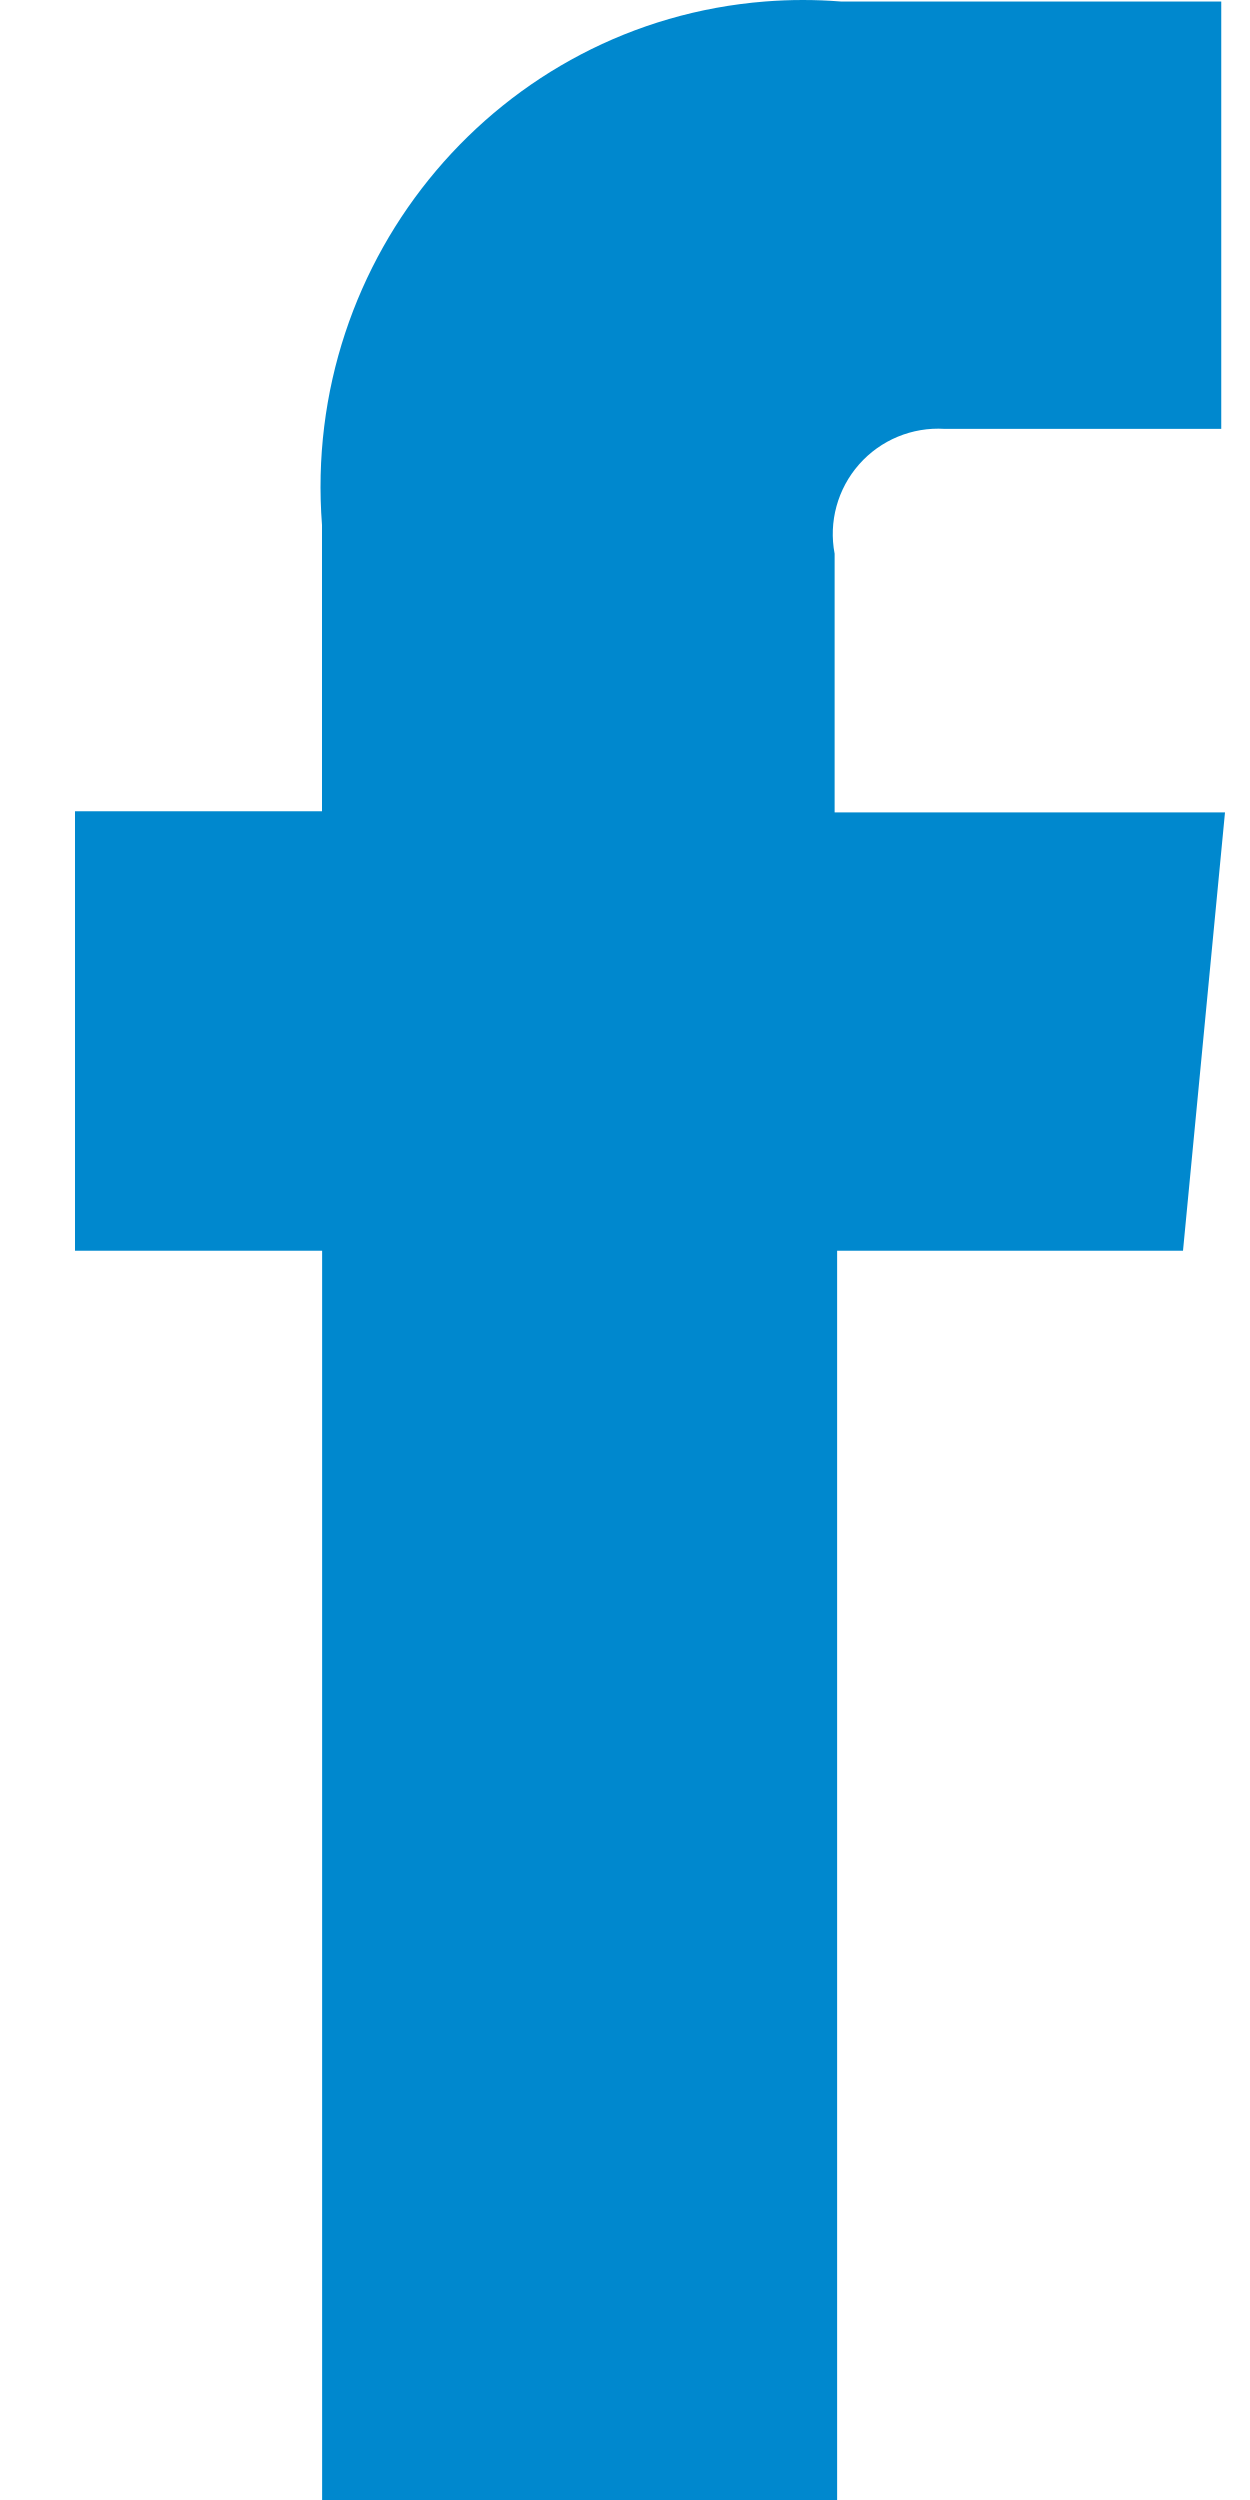
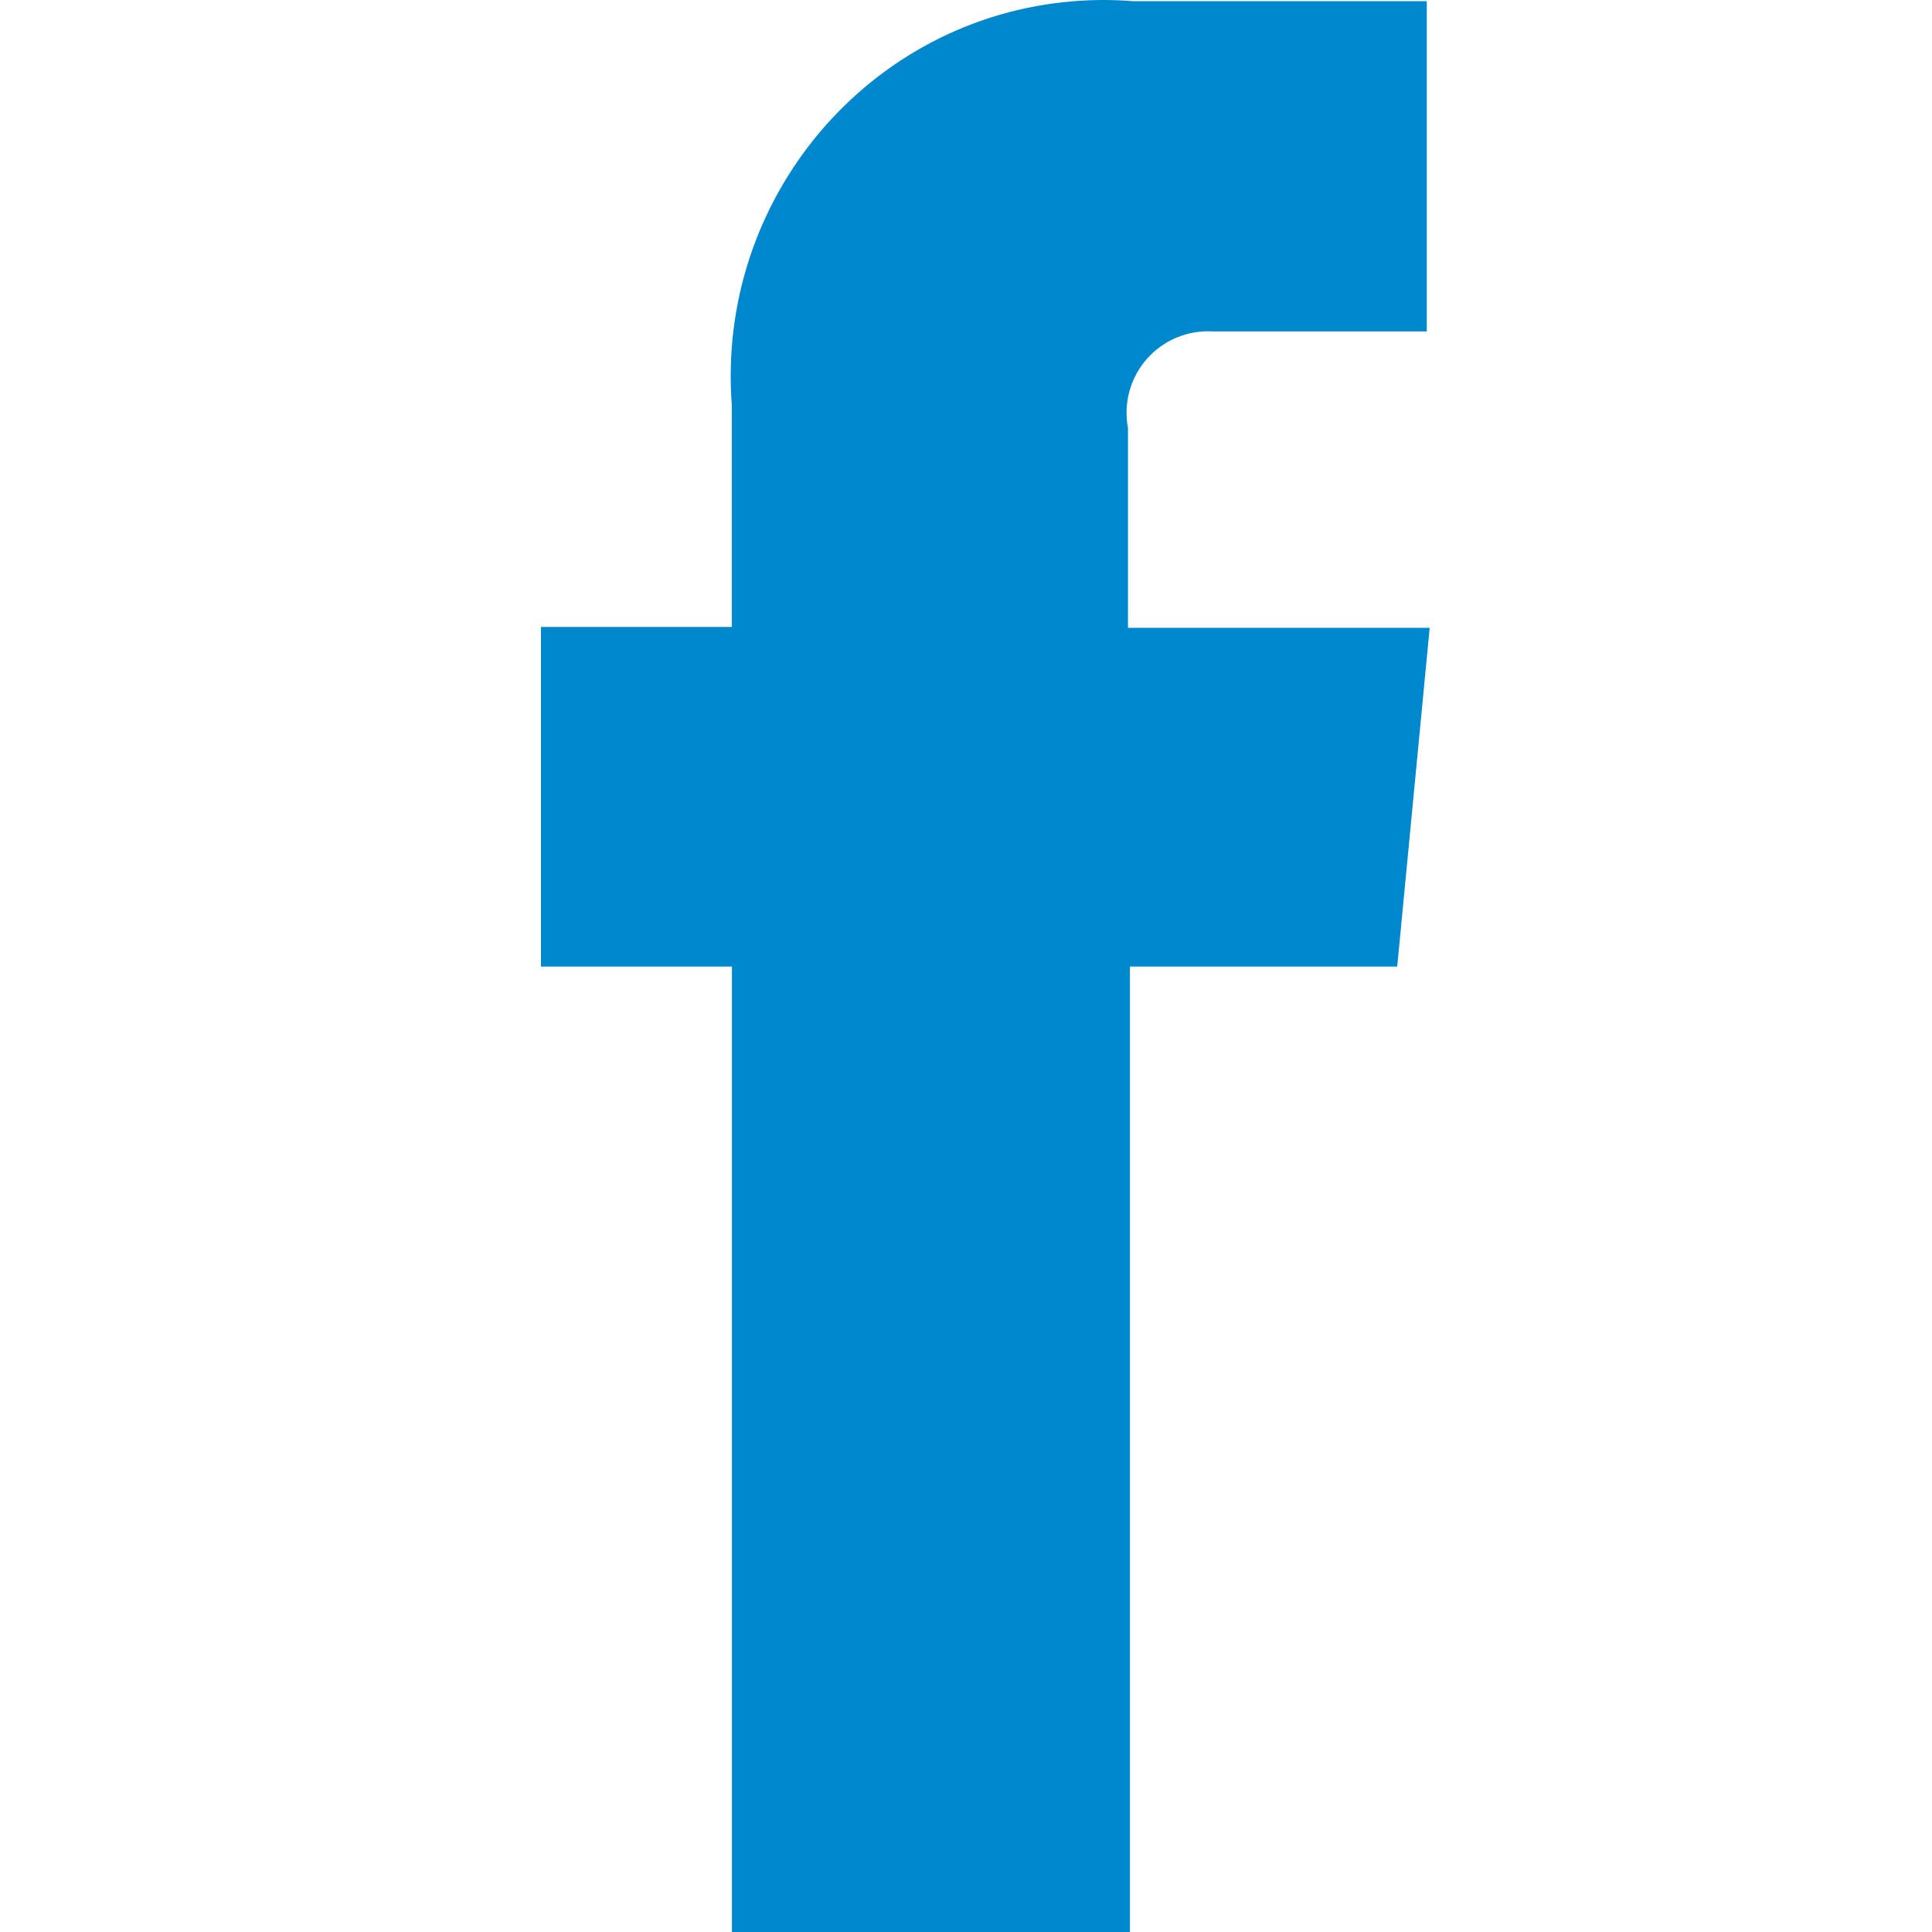
- <svg xmlns="http://www.w3.org/2000/svg" xmlns:xlink="http://www.w3.org/1999/xlink" width="10" height="20" viewBox="0 0 10 20">
+ <svg xmlns="http://www.w3.org/2000/svg" xmlns:xlink="http://www.w3.org/1999/xlink" width="20" height="20" viewBox="0 0 20 20">
  <defs>
    <path id="a" d="M14.464 10.006h-2.767V20h-4.12v-9.994H5.6V6.49h1.976V4.2C7.411 2.054 8.997.18 11.12.012c.202-.016.404-.016.606 0h3.044v3.419h-2.213a.843.843 0 0 0-.88.999v2.069H14.8l-.336 3.507z" />
  </defs>
-   <use fill="#0088CE" fill-rule="evenodd" transform="translate(-5)" xlink:href="#a" />
+   <use fill="#0088CE" fill-rule="evenodd" xlink:href="#a" />
</svg>
